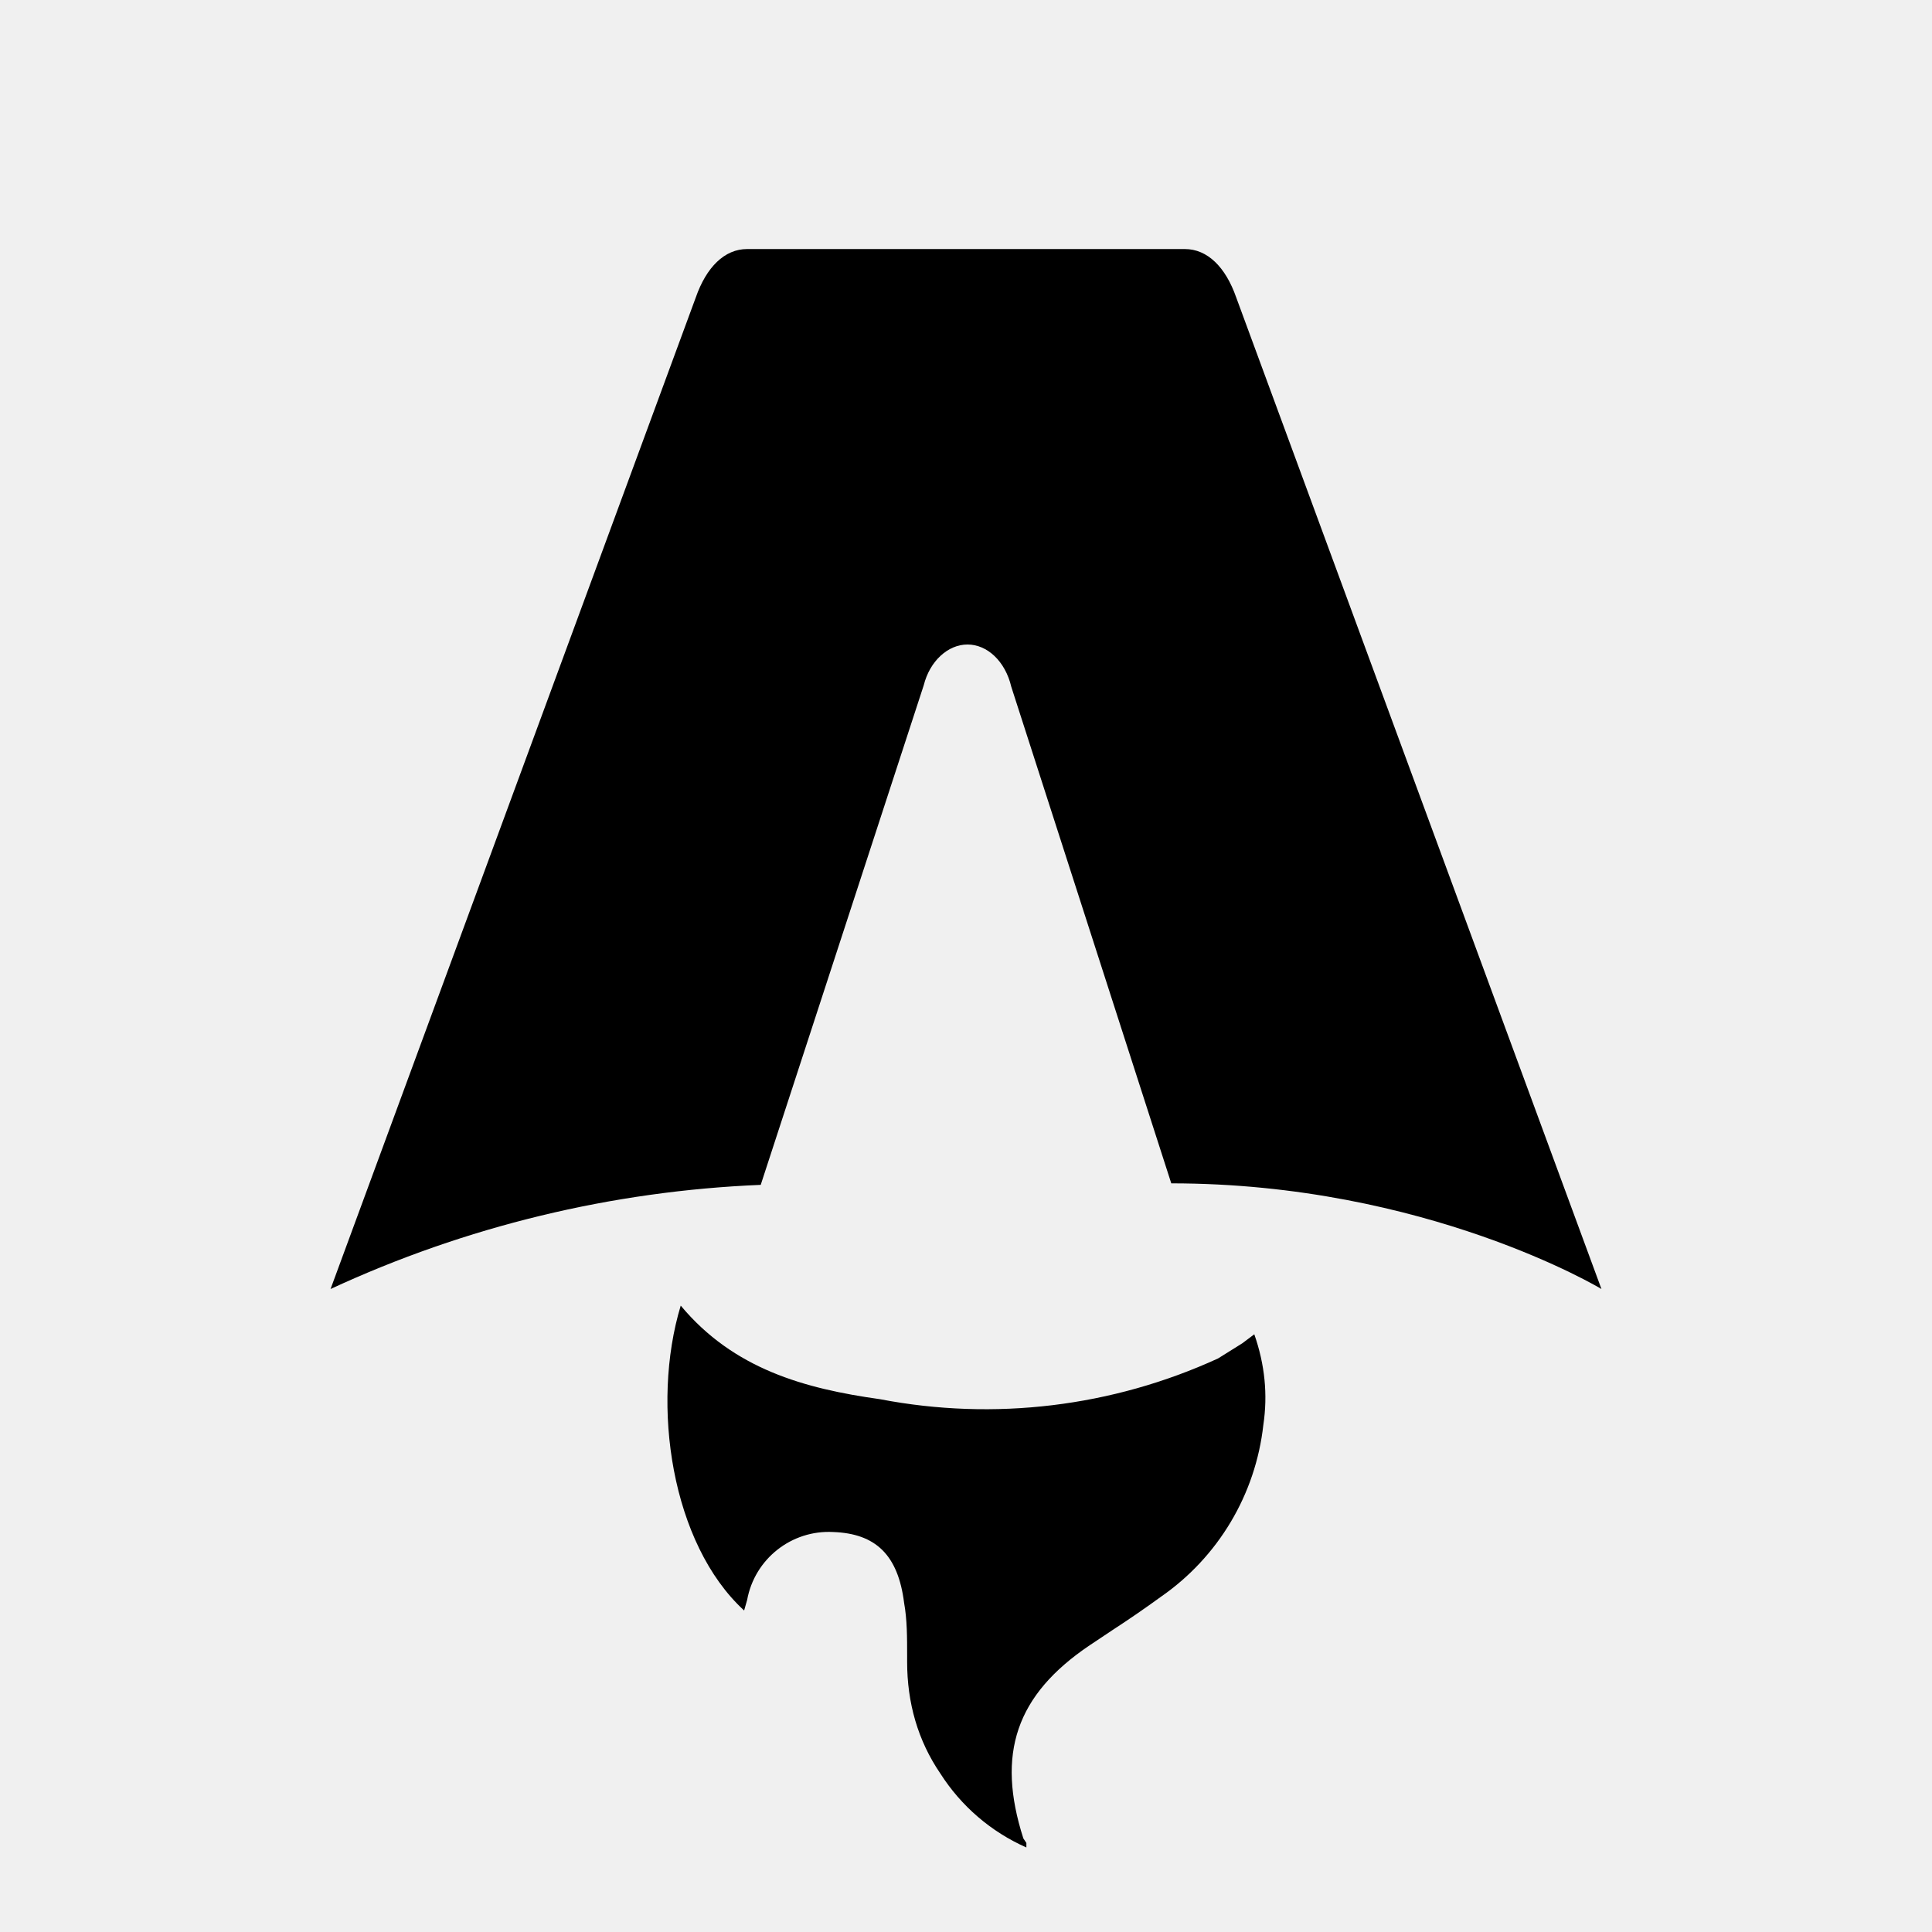
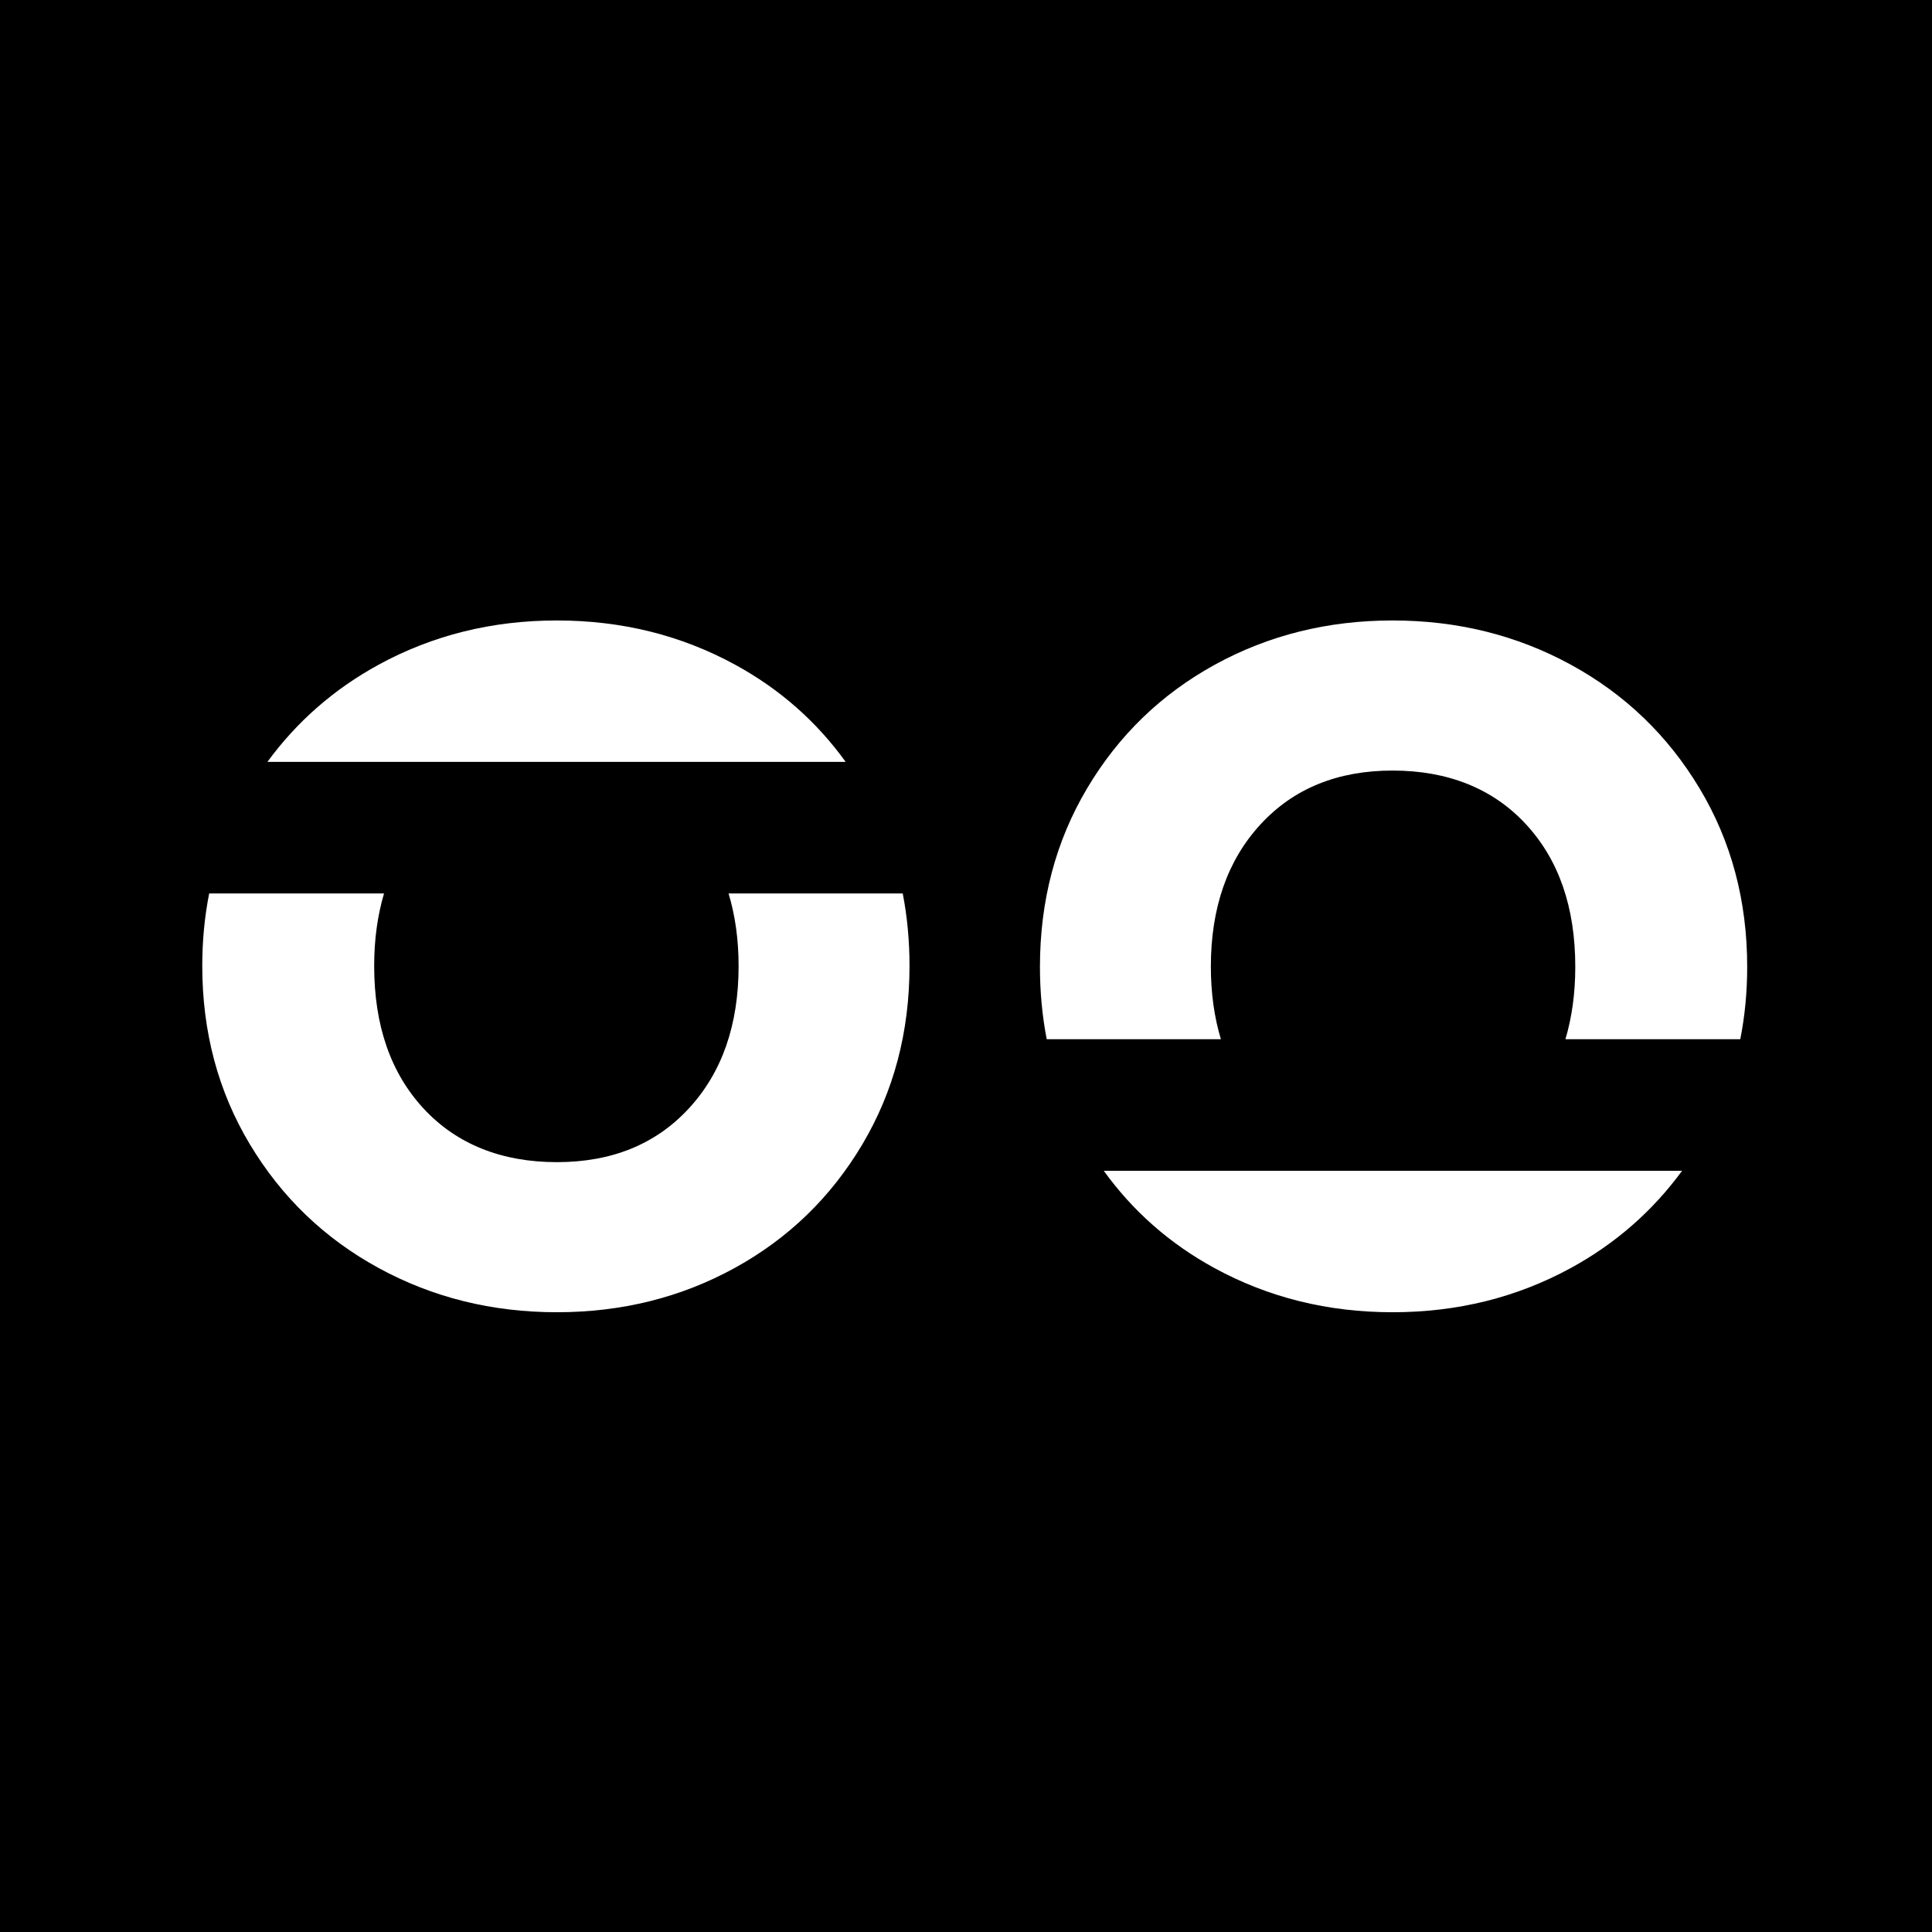
- <svg xmlns="http://www.w3.org/2000/svg" fill="none" viewBox="0 0 128 128">
-   <path d="M50.4 78.5a75.1 75.1 0 0 0-28.5 6.9l24.2-65.7c.7-2 1.9-3.2 3.4-3.2h29c1.5 0 2.7 1.2 3.4 3.2l24.2 65.7s-11.6-7-28.5-7L67 45.5c-.4-1.7-1.6-2.8-2.9-2.8-1.3 0-2.5 1.1-2.9 2.7L50.4 78.5Zm-1.1 28.2Zm-4.2-20.2c-2 6.6-.6 15.8 4.2 20.2a17.5 17.5 0 0 1 .2-.7 5.5 5.5 0 0 1 5.7-4.5c2.8.1 4.3 1.5 4.7 4.7.2 1.1.2 2.3.2 3.5v.4c0 2.7.7 5.2 2.2 7.4a13 13 0 0 0 5.7 4.9v-.3l-.2-.3c-1.8-5.6-.5-9.5 4.4-12.8l1.5-1a73 73 0 0 0 3.2-2.2 16 16 0 0 0 6.8-11.4c.3-2 .1-4-.6-6l-.8.6-1.6 1a37 37 0 0 1-22.4 2.7c-5-.7-9.7-2-13.2-6.2Z" />
-   <style>
-         path { fill: #000; }
-         @media (prefers-color-scheme: dark) {
-             path { fill: #FFF; }
-         }
-     </style>
+ <svg xmlns="http://www.w3.org/2000/svg" viewBox="0 0 512 512">
+   <rect width="512" height="512" fill="#000" />
+   <g transform="translate(-89.94 -92.16) scale(0.22246)">
+     <path d="m1284.18,1564.89c0,70.31-19.71,126.85-59.09,169.63-39.41,42.8-91.87,64.19-157.4,64.19s-119.17-21.2-158.56-63.61c-39.4-42.41-59.09-99.14-59.09-170.21,0-31.7,4.07-60.33,11.74-86.23h-208.3c-5.46,27.59-8.23,56.33-8.23,86.23,0,78.71,18.91,149.58,56.75,212.62,37.83,63.03,88.93,112.14,153.29,147.28,64.36,35.16,135.16,52.72,212.39,52.72s147.83-17.57,211.81-52.72c63.95-35.14,114.67-84.25,152.11-147.28,37.45-63.04,56.17-133.91,56.17-212.62,0-29.9-2.71-58.64-8.06-86.23h-207.49c7.81,25.96,11.94,54.59,11.94,86.23Z" fill="#fff" />
+     <path d="m1280.08,1206.14c-64.35-35.14-135.15-52.72-212.39-52.72s-148.02,17.59-212.39,52.72c-53.29,29.11-97.35,67.8-132.46,115.77h688.88c-34.57-47.96-78.35-86.66-131.65-115.77Z" fill="#fff" />
+     <path d="m1846.75,1566.04c0-70.31,19.71-126.85,59.09-169.63,39.41-42.8,91.87-64.19,157.4-64.19s119.17,21.2,158.56,63.61c39.4,42.41,59.09,99.14,59.09,170.21,0,31.7-4.07,60.33-11.74,86.23h208.3c5.46-27.59,8.23-56.33,8.23-86.23,0-78.71-18.91-149.58-56.75-212.62-37.83-63.03-88.93-112.14-153.29-147.28-64.36-35.16-135.16-52.72-212.39-52.72s-147.83,17.57-211.81,52.72c-63.95,35.14-114.67,84.25-152.11,147.28-37.45,63.04-56.17,133.91-56.17,212.62,0,29.9,2.71,58.64,8.06,86.23h207.49c-7.81-25.96-11.94-54.59-11.94-86.23Z" fill="#fff" />
+     <path d="m1850.85,1924.79c64.35,35.14,135.15,52.72,212.39,52.72s148.02-17.59,212.39-52.72c53.29-29.11,97.35-67.8,132.46-115.77h-688.88c34.57,47.96,78.35,86.66,131.65,115.77Z" fill="#fff" />
+   </g>
</svg>
